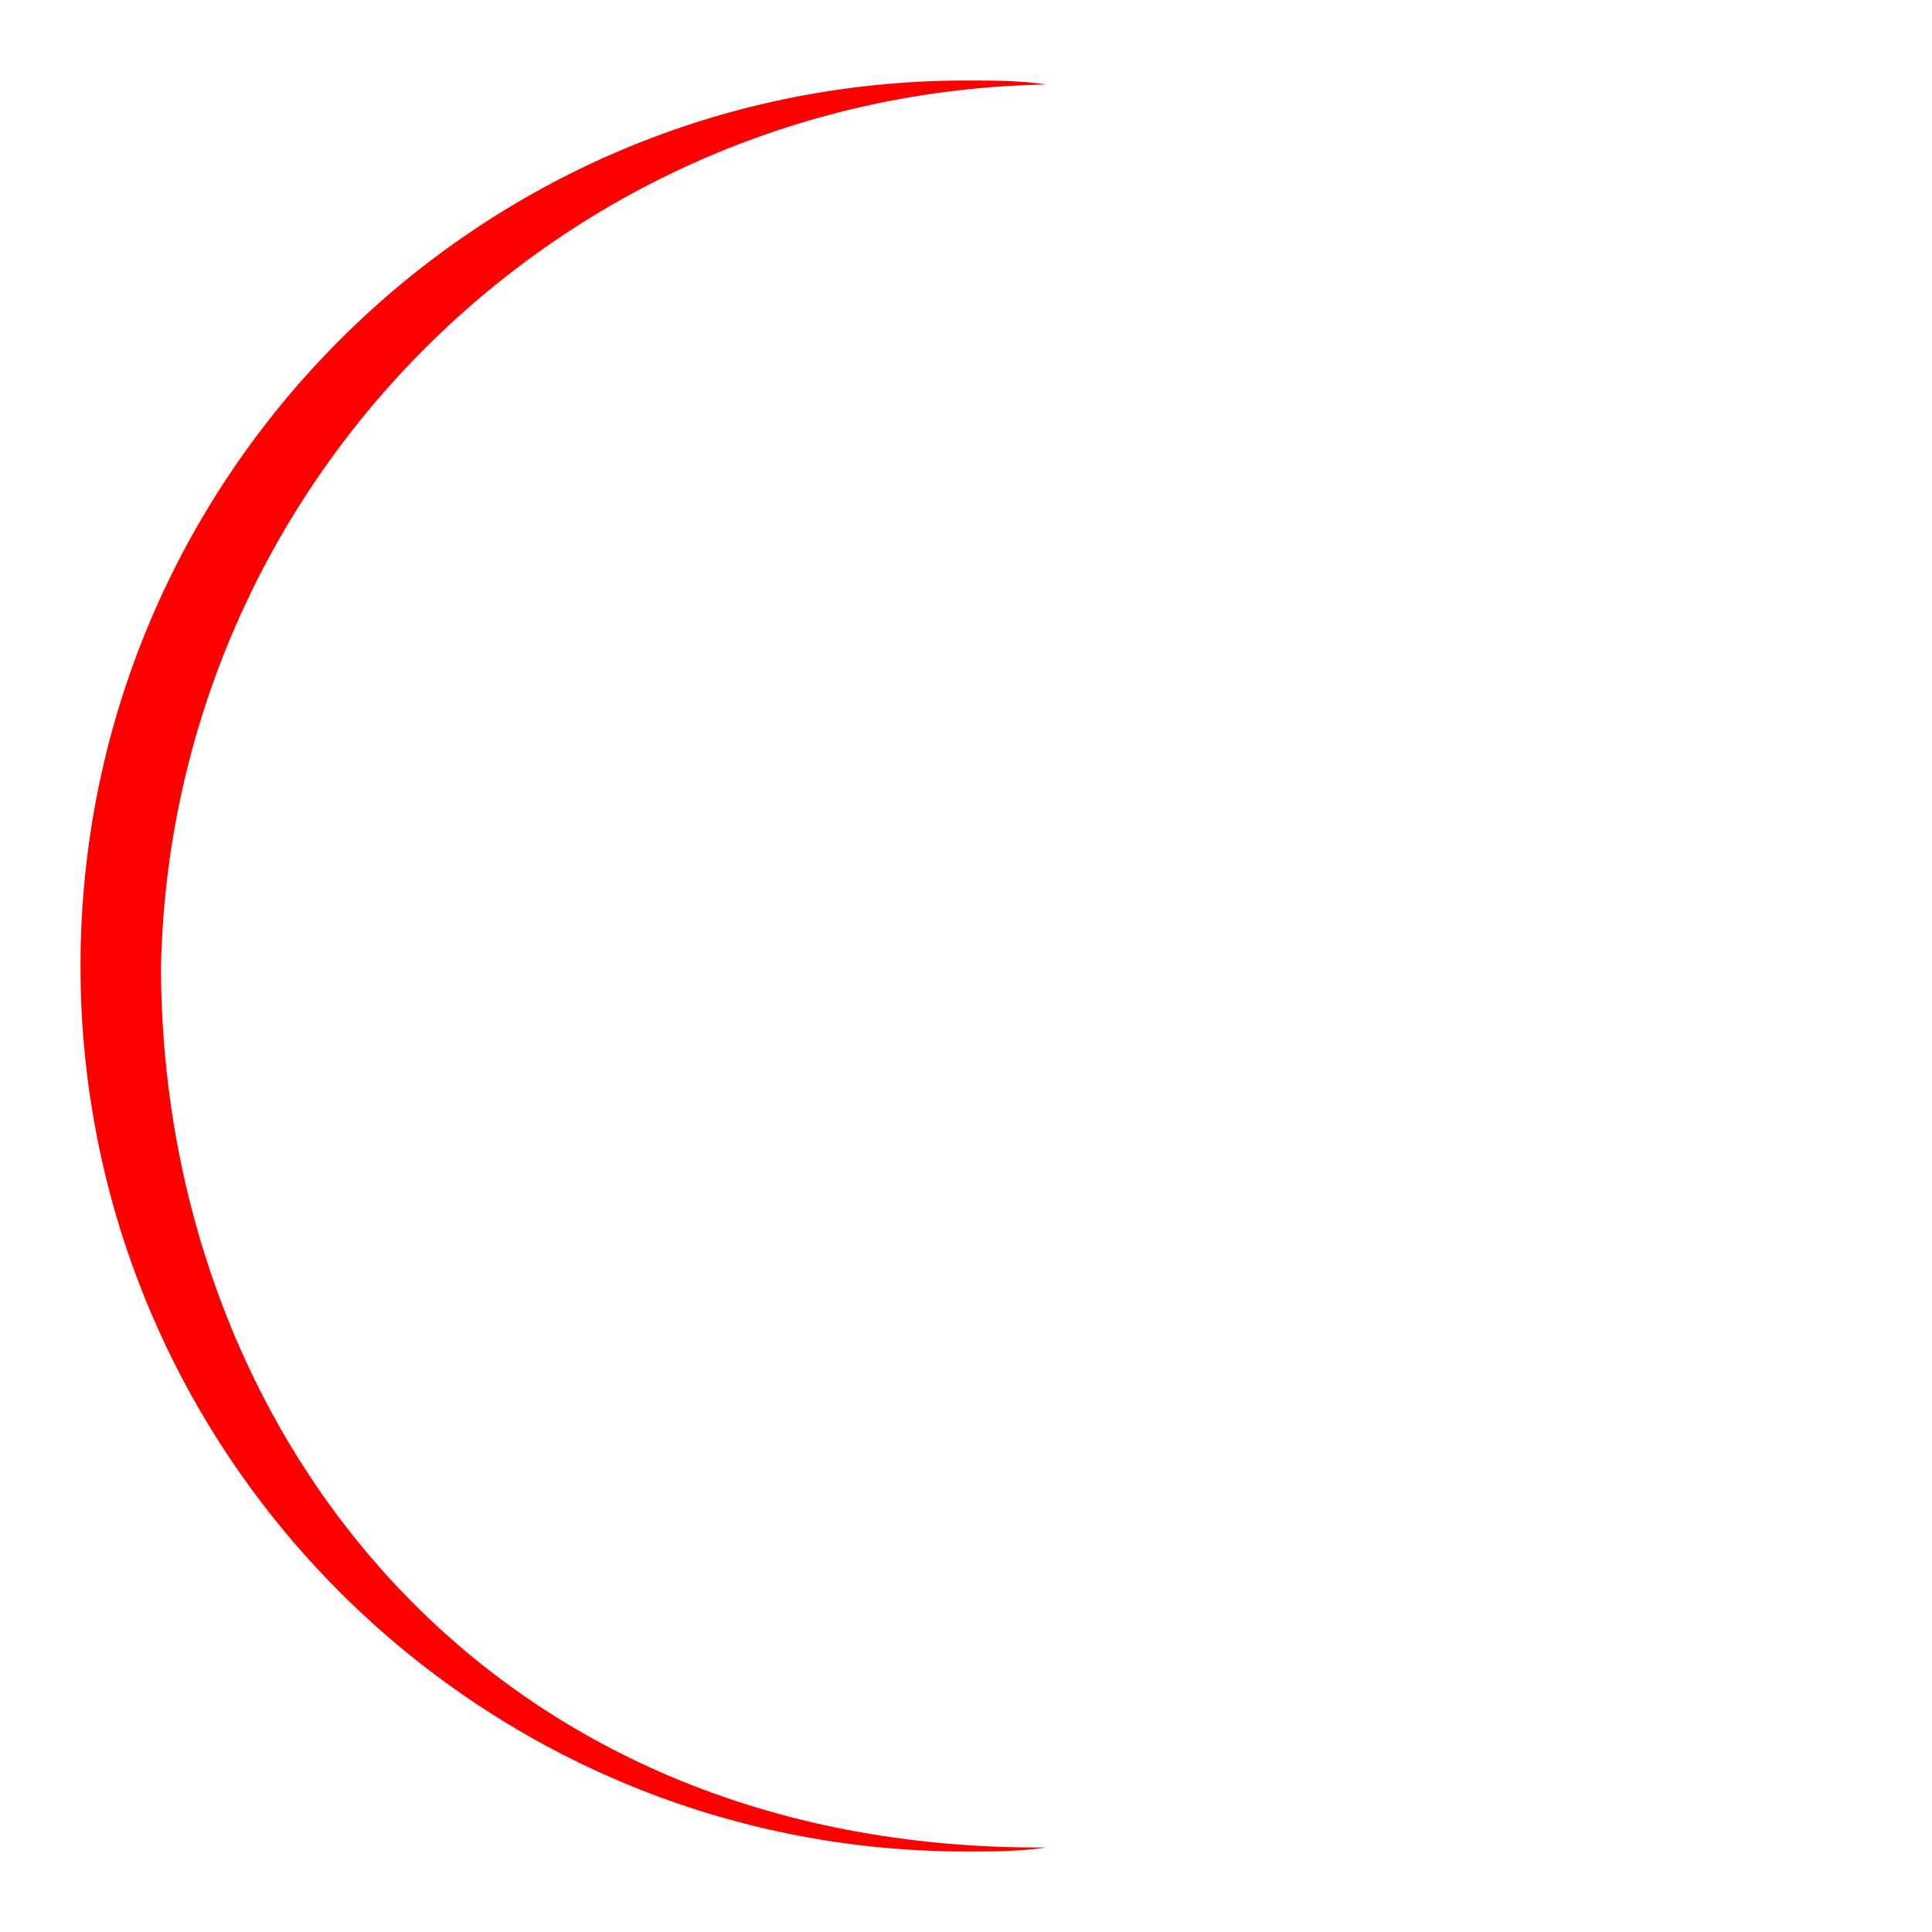
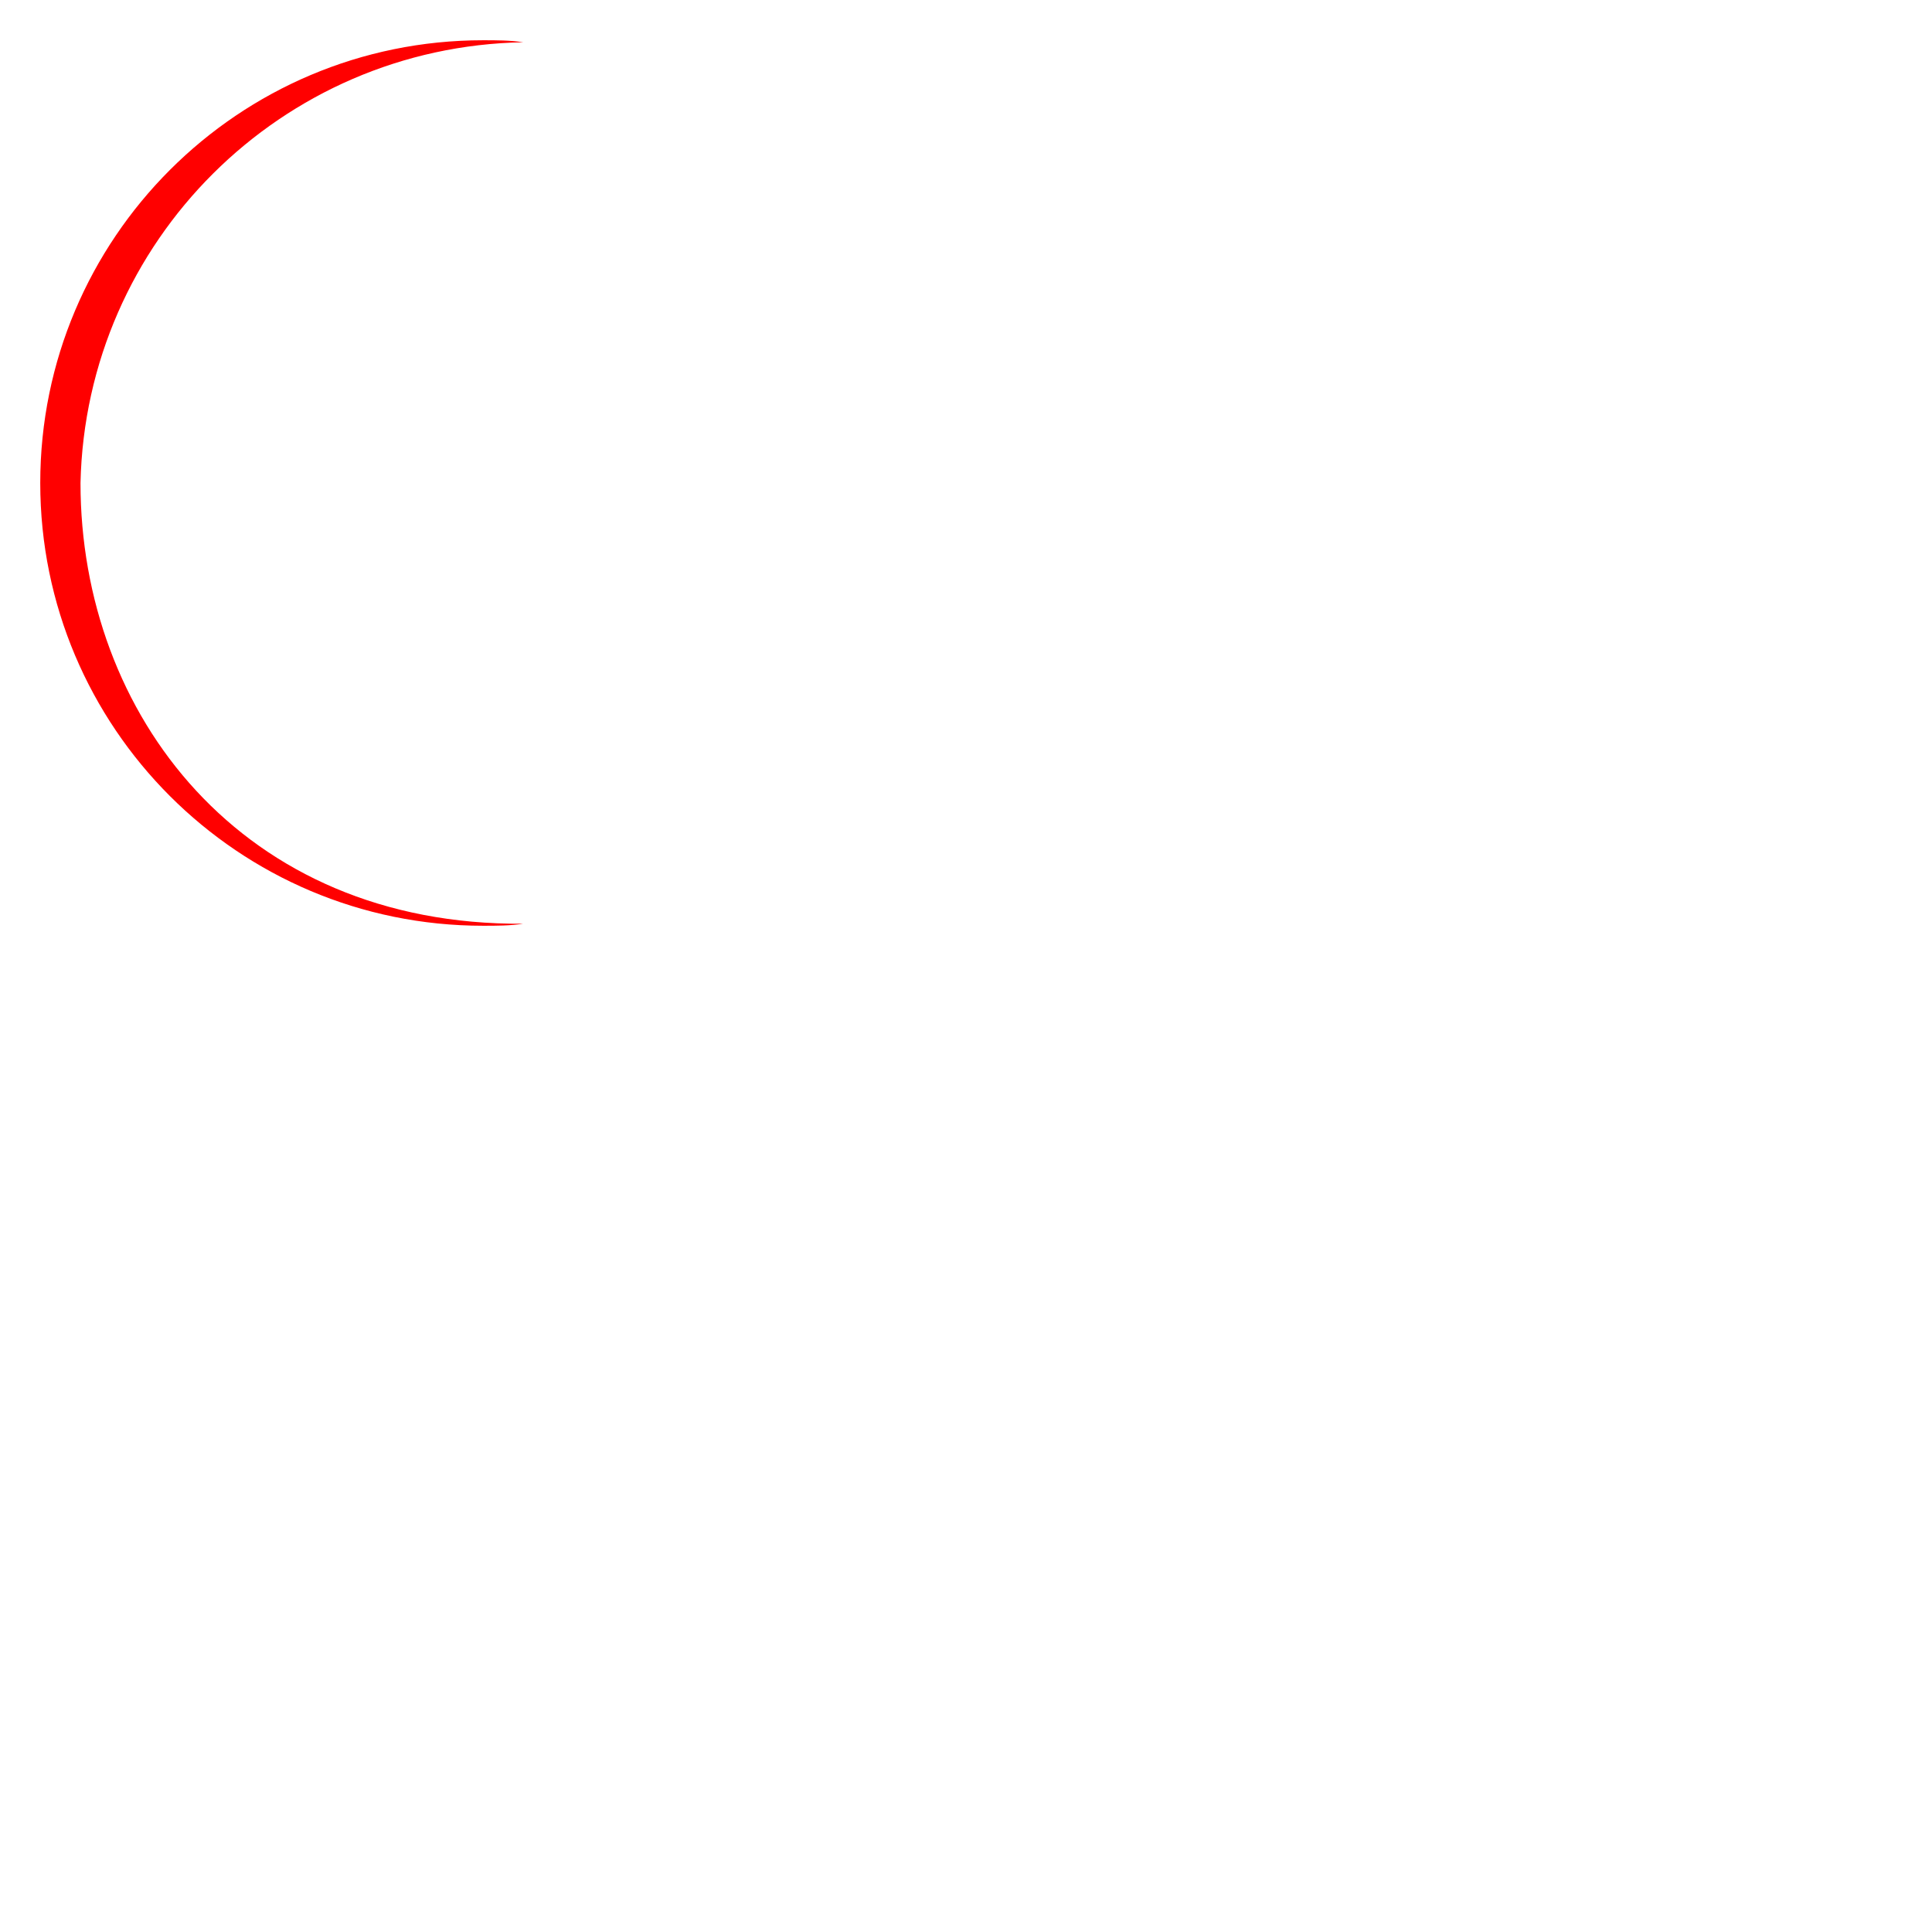
- <svg xmlns="http://www.w3.org/2000/svg" width="100" height="100" viewBox="0 0 24 24" style="display: block; margin: auto;">
+ <svg xmlns="http://www.w3.org/2000/svg" width="100" height="100" viewBox="0 0 48 48" style="display: block; margin: auto;">
  <path fill="red" d="M2,12A11.2,11.2,0,0,1,13,1.05C12.67,1,12.34,1,12,1a11,11,0,0,0,0,22c.34,0,.67,0,1-.05C6,23,2,17.74,2,12Z">
    <animateTransform attributeName="transform" dur="1s" repeatCount="indefinite" type="rotate" values="0 12 12;360 12 12" />
  </path>
</svg>
